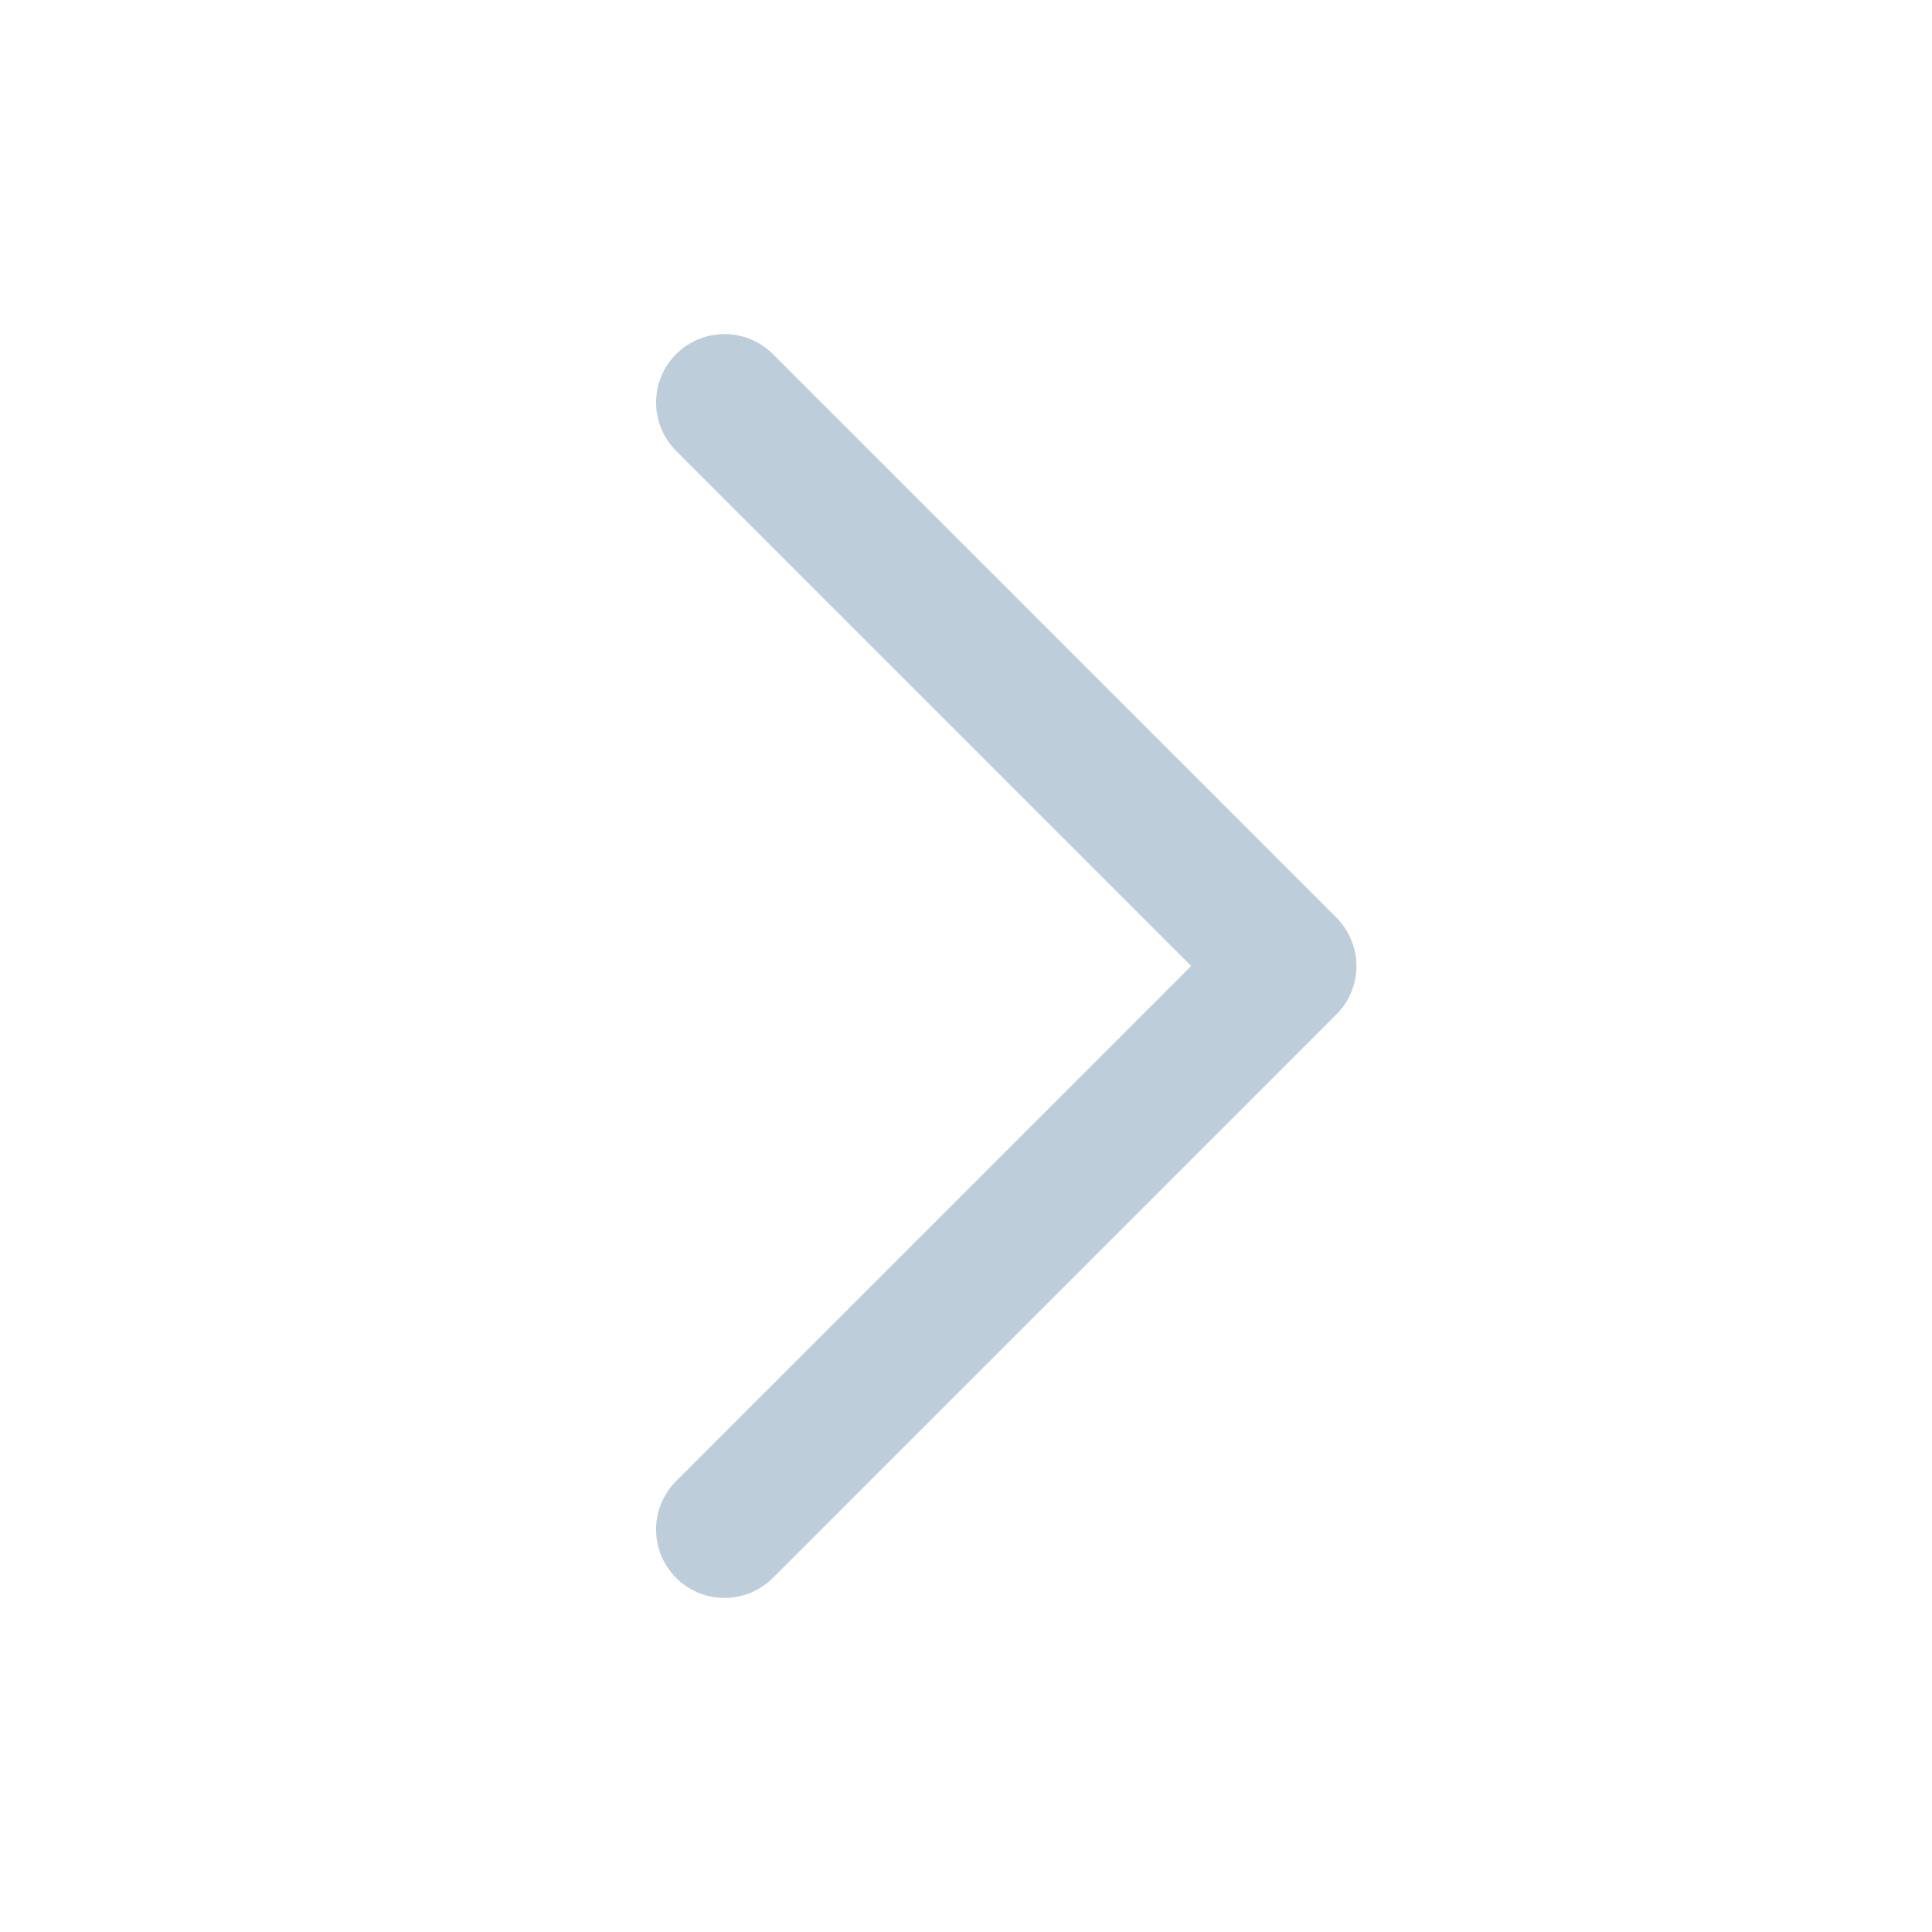
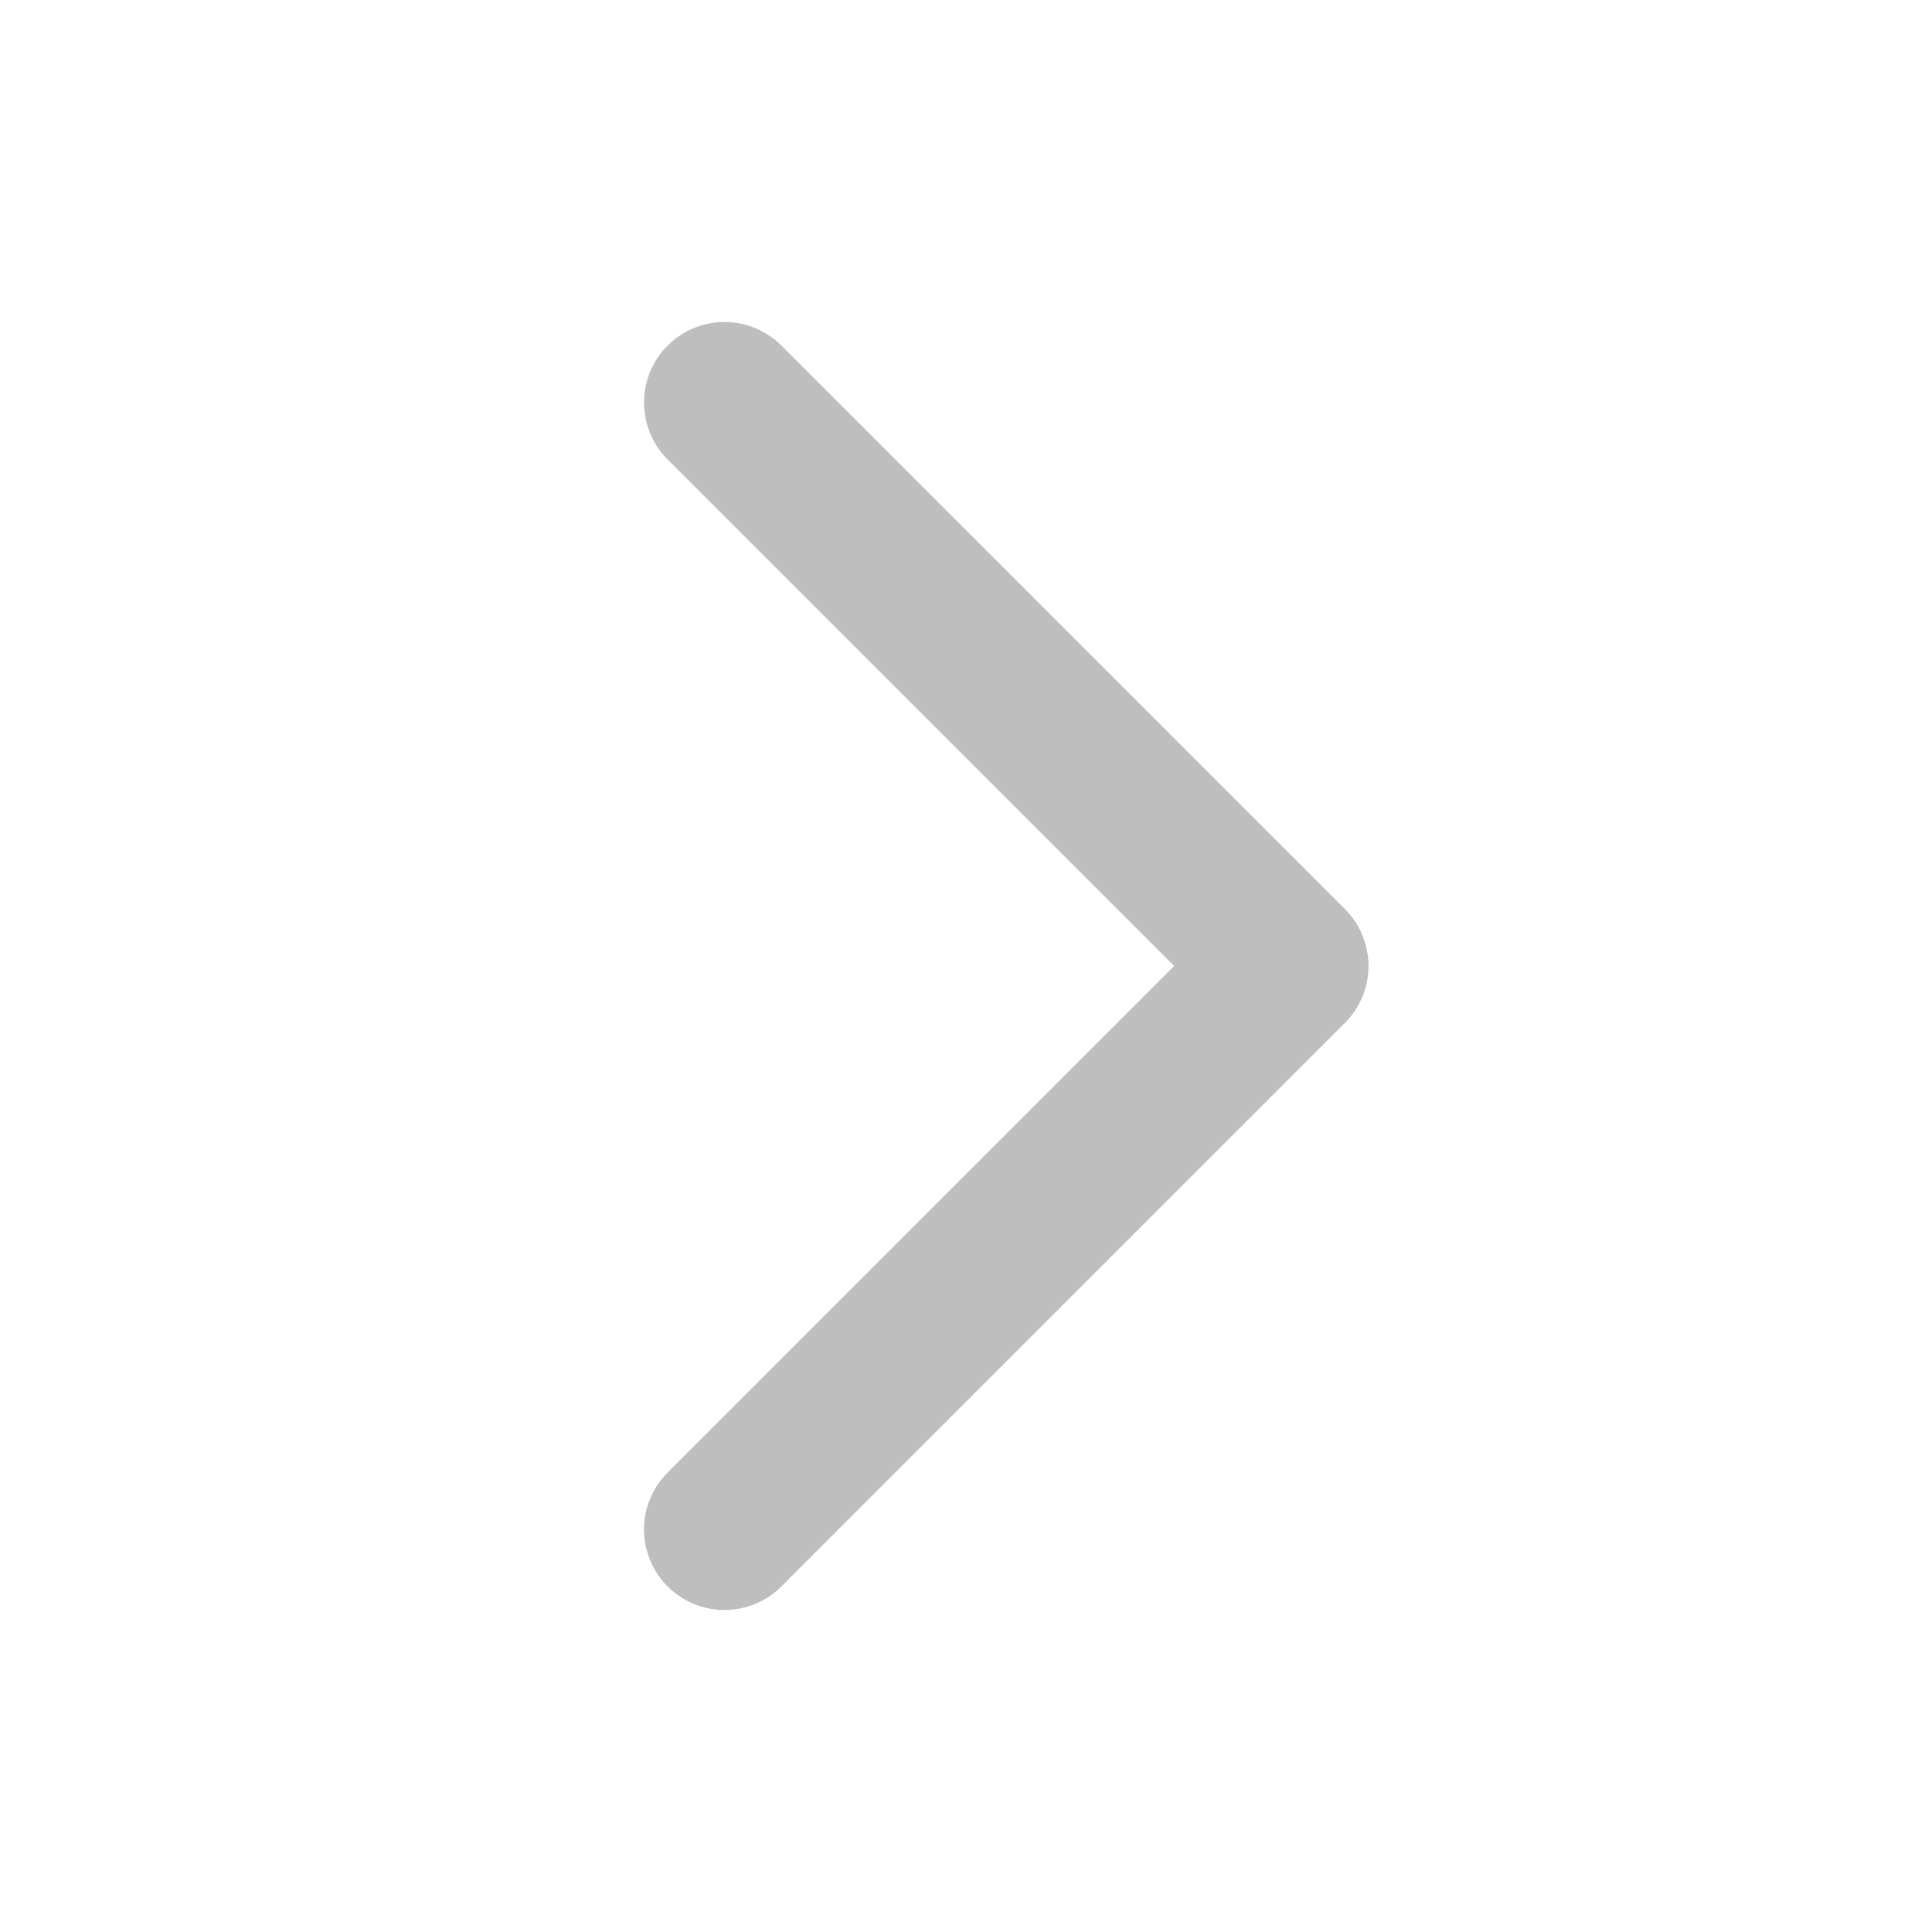
<svg xmlns="http://www.w3.org/2000/svg" width="24" height="24" viewBox="0 0 24 24">
-   <g fill="none" stroke="#becdda" stroke-width="1.7" stroke-linecap="round" stroke-linejoin="round">
-     <path d="m9 5 7 7-7 7" />
-   </g>
+   <polyline points="9,5 16,12 9,19" fill="none" stroke="#bebebe" stroke-width="2" stroke-linecap="round" stroke-linejoin="round" />
</svg>
